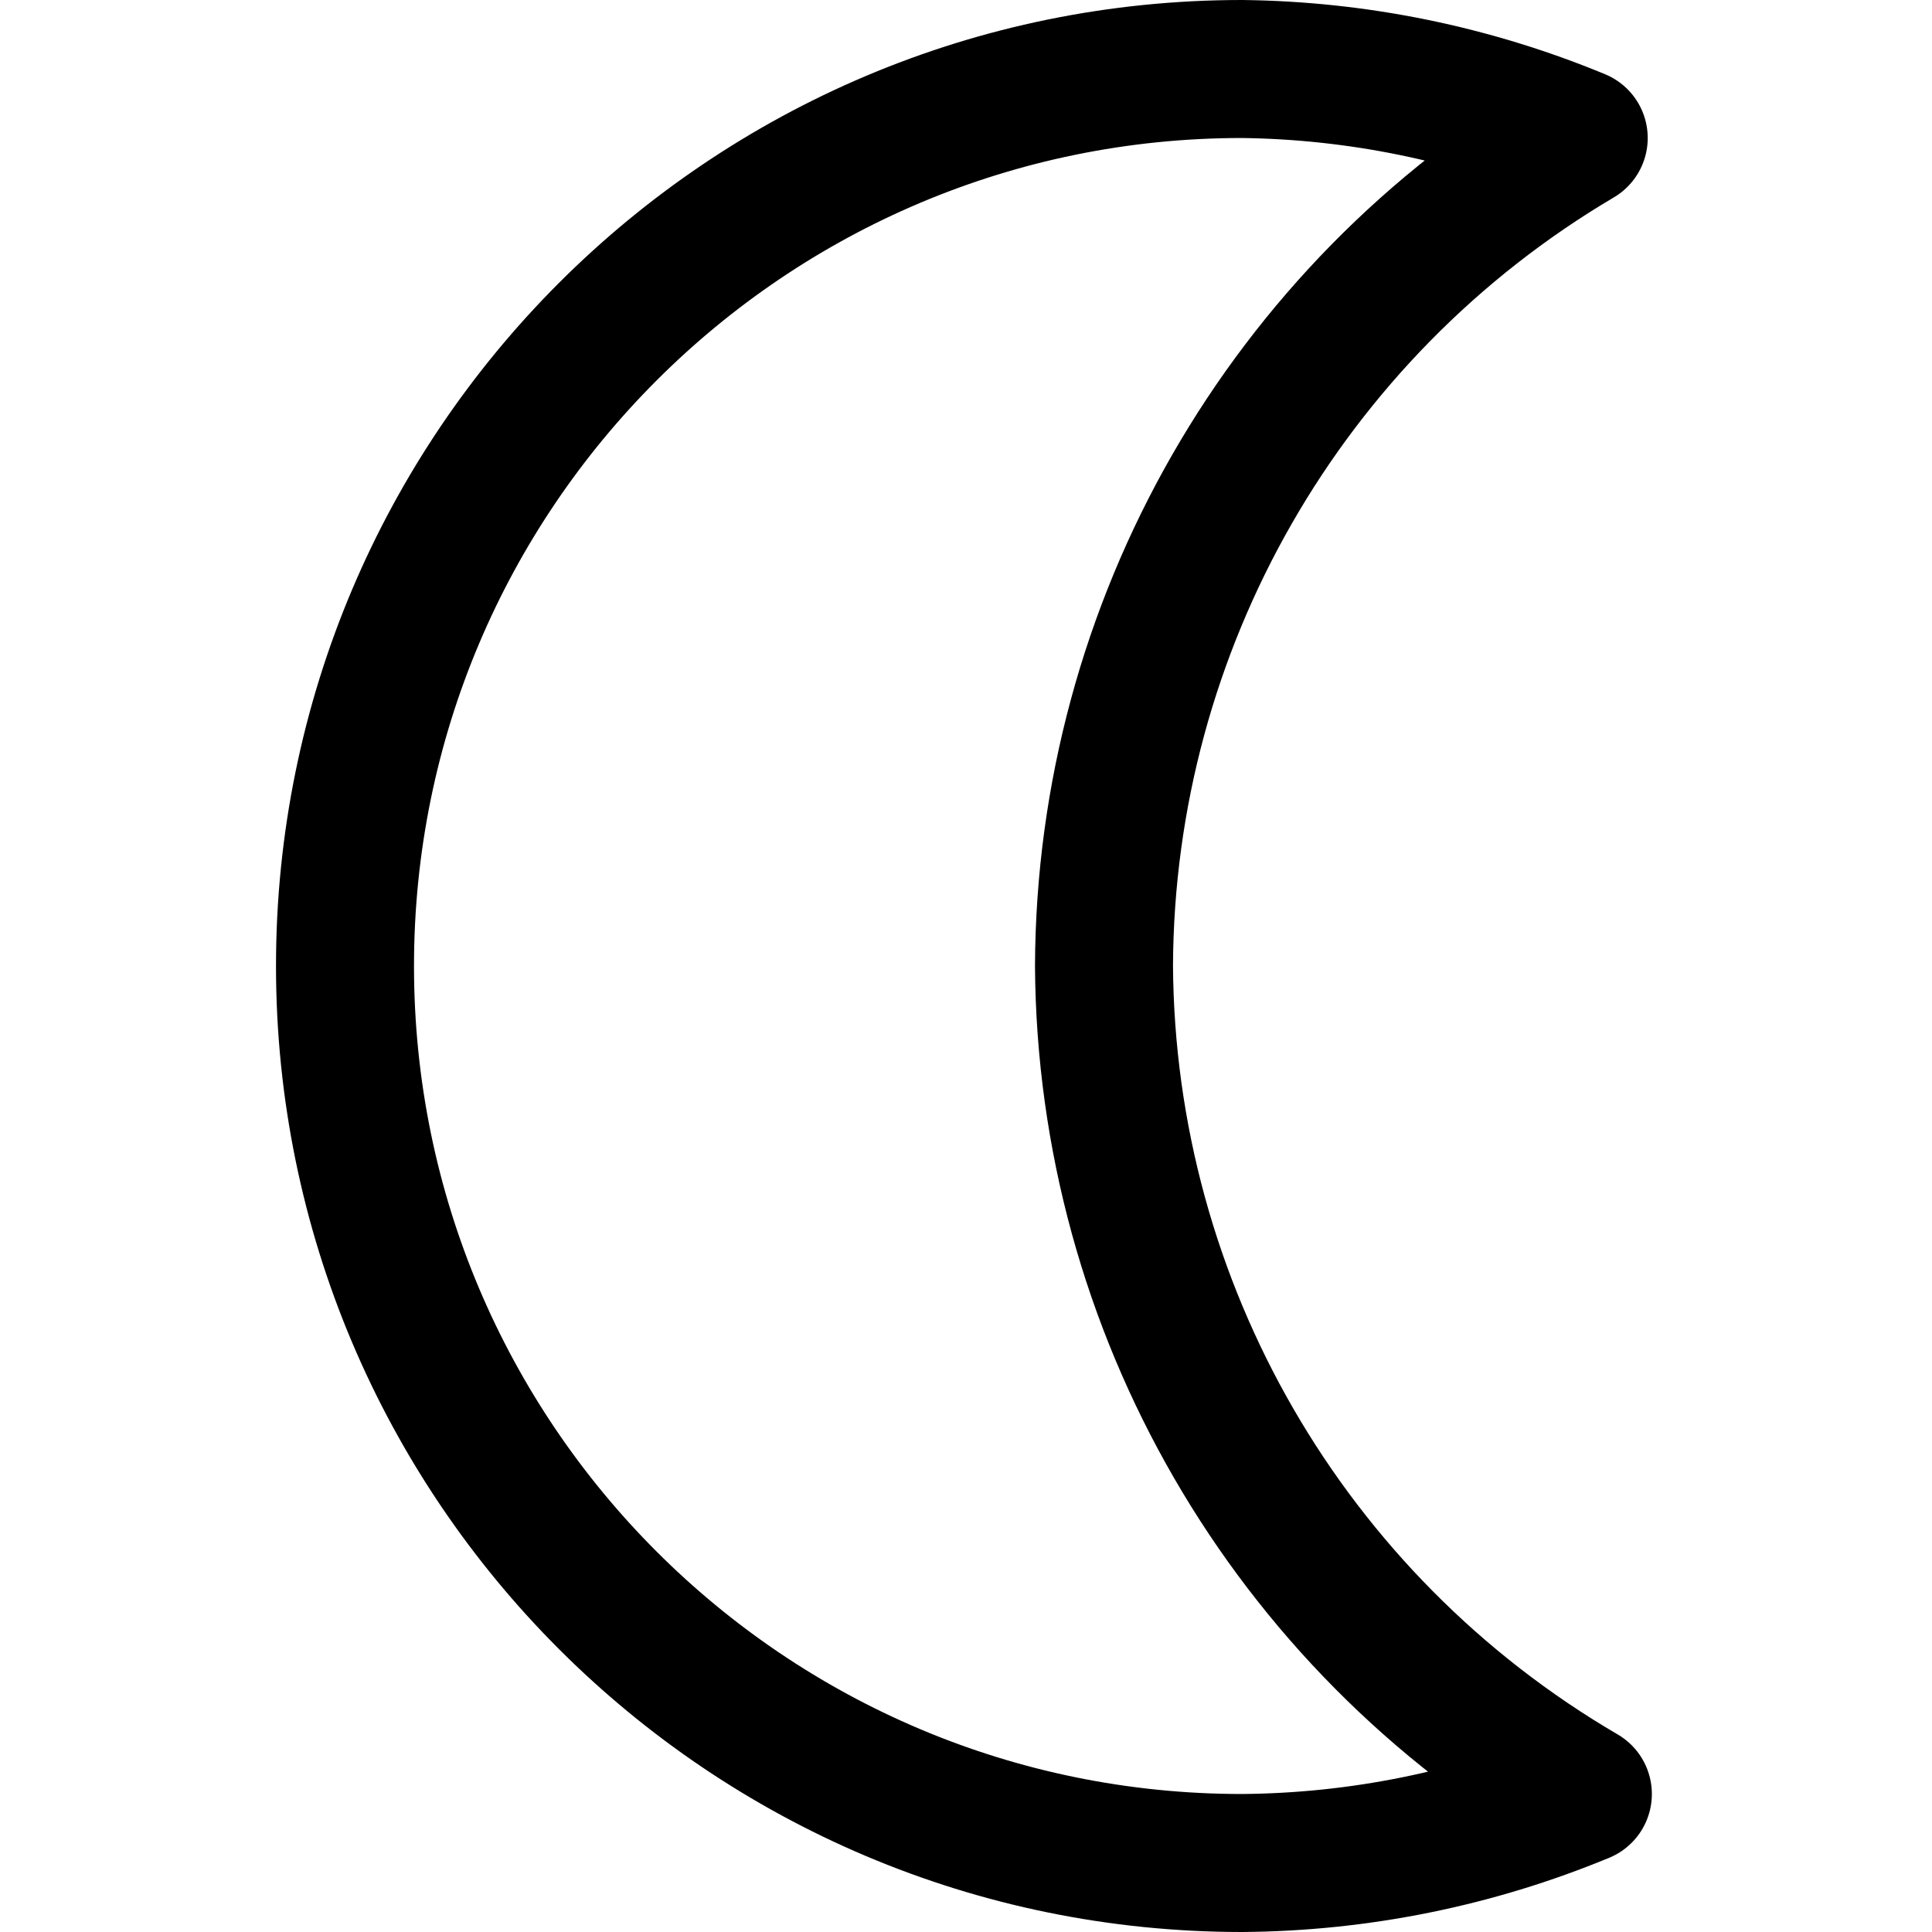
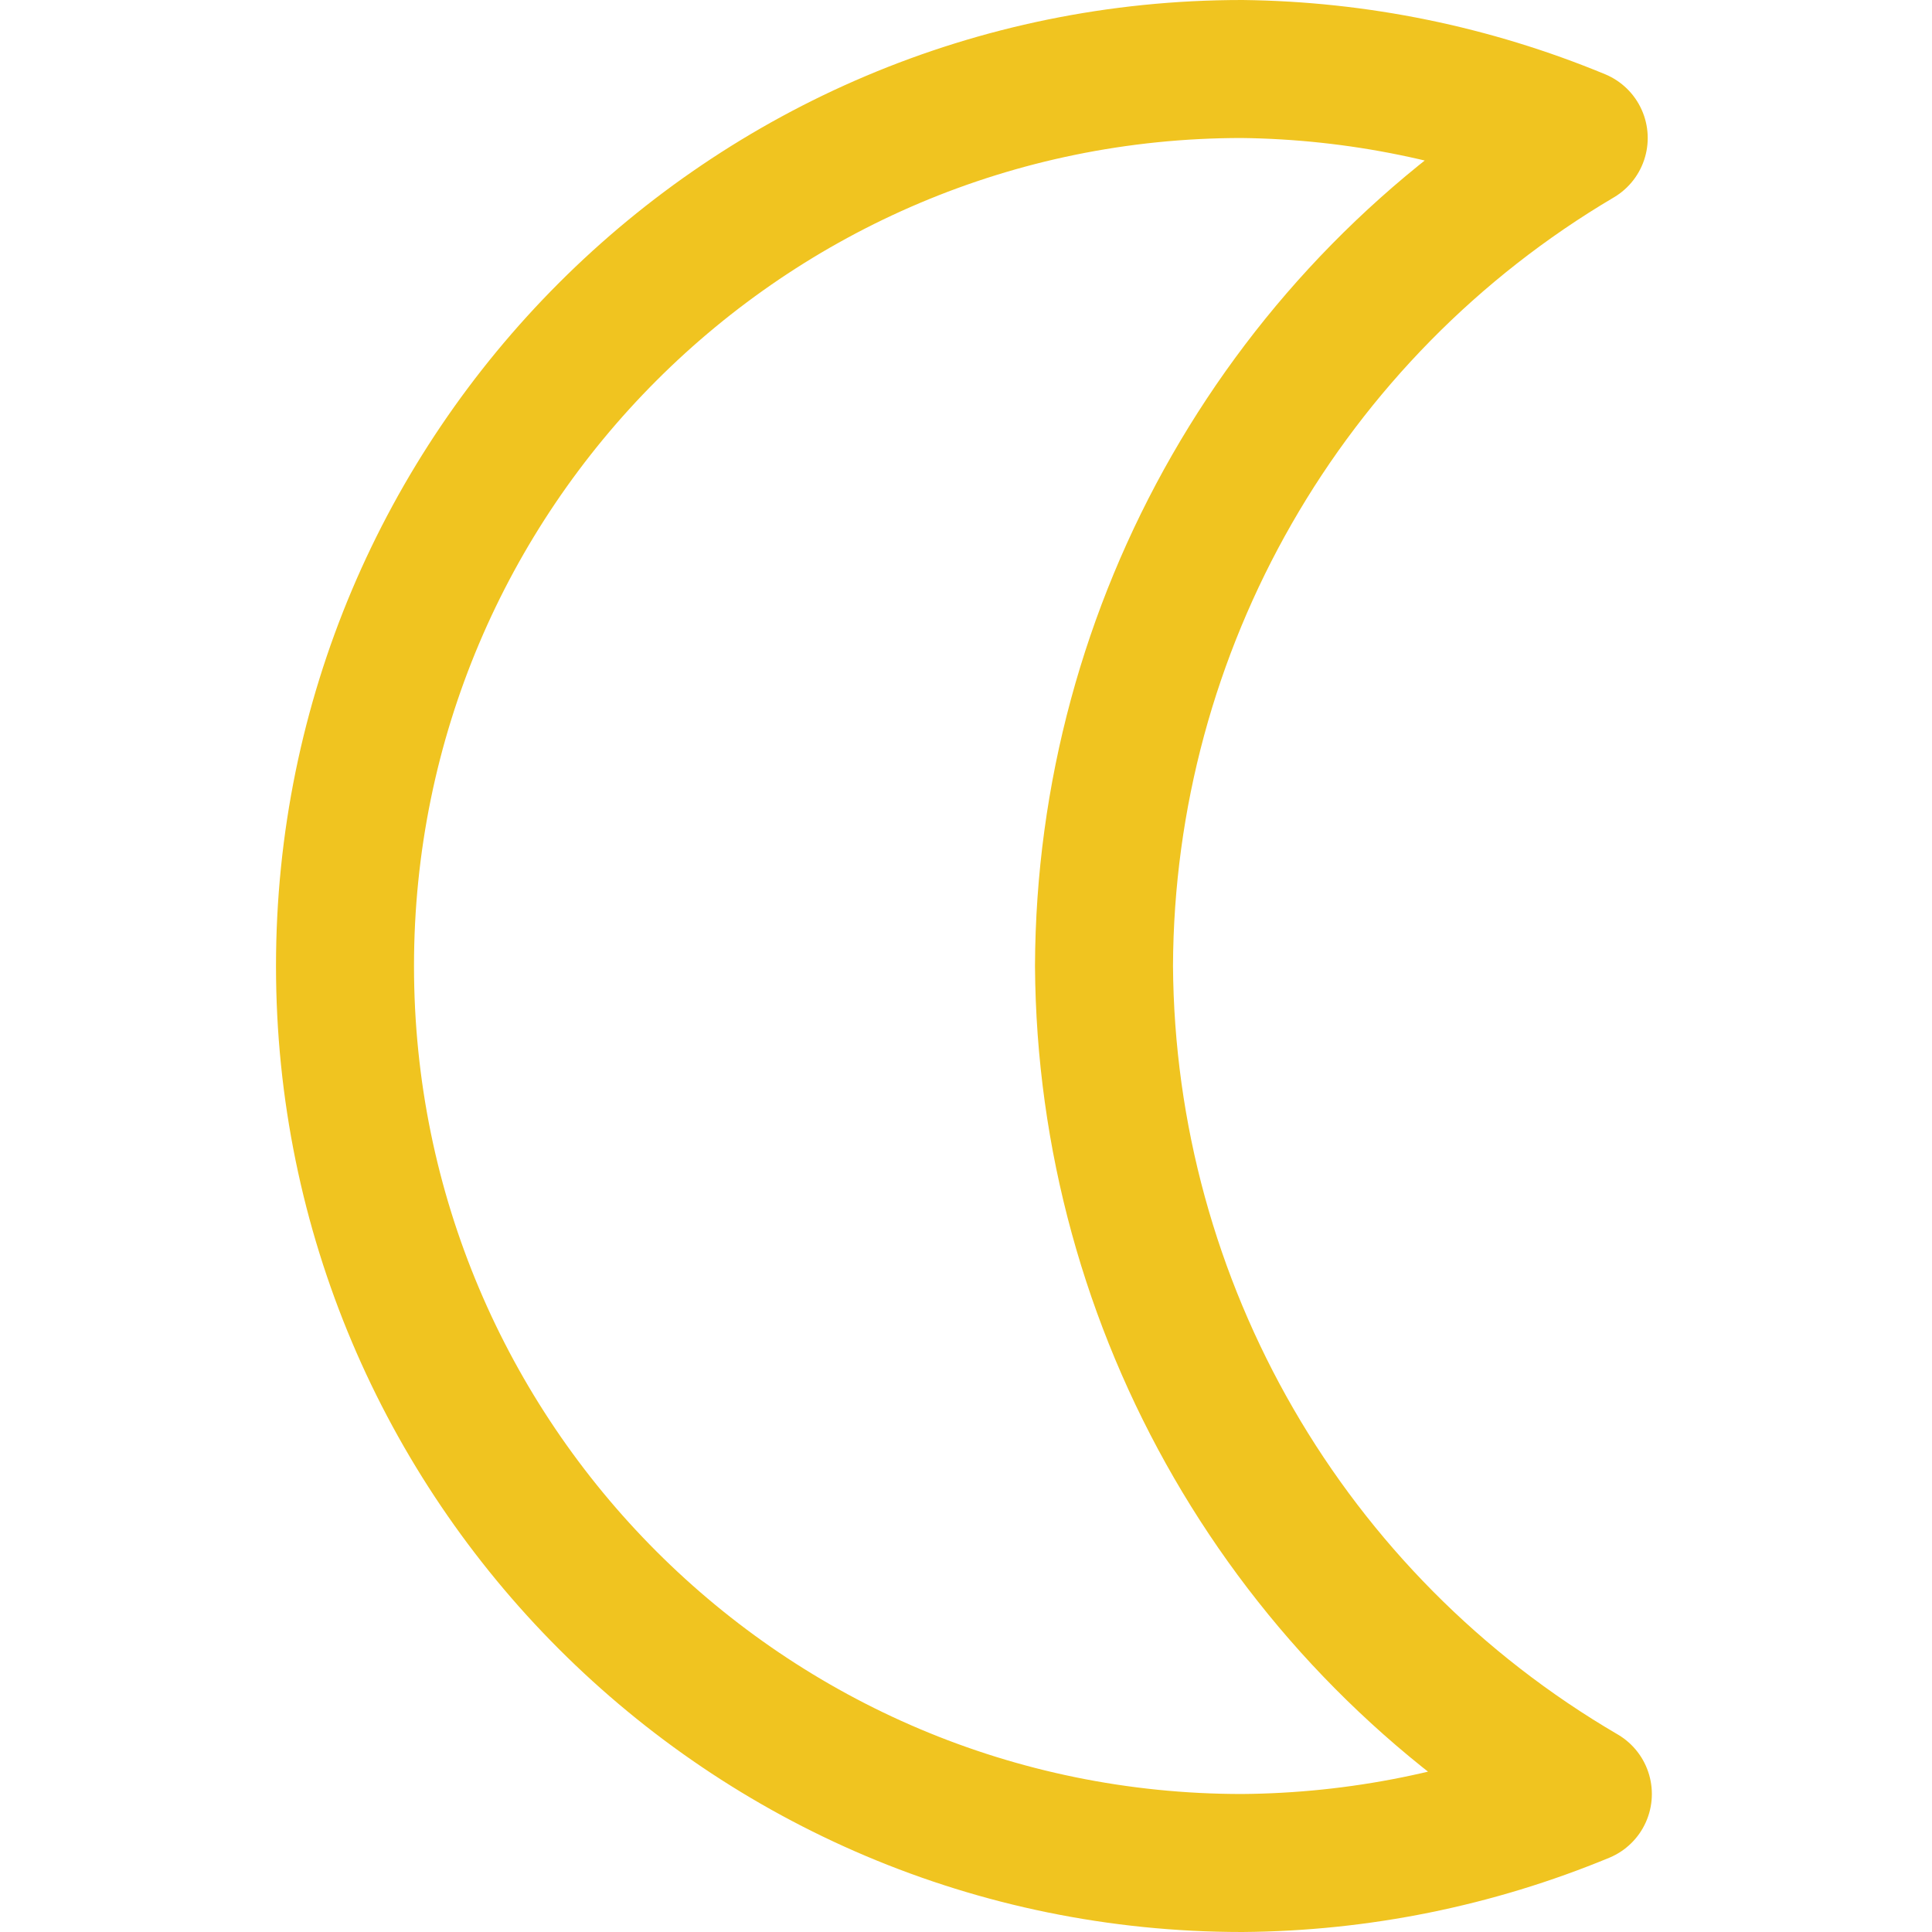
<svg xmlns="http://www.w3.org/2000/svg" fill="none" viewBox="0 0 14 14">
  <g id="waning-cresent-moon--night-new-moon-crescent-weather-time-waning">
-     <path id="Vector" stroke="#000000" stroke-linecap="round" stroke-linejoin="round" d="M8 7a7 7 0 0 1 3.44-6A6.58 6.58 0 0 0 9 .5a6.5 6.5 0 1 0 0 13 6.581 6.581 0 0 0 2.47-.5A7 7 0 0 1 8 7v0Z" />
+     <path id="Vector" stroke="#f0c420" stroke-linecap="round" stroke-linejoin="round" d="M8 7a7 7 0 0 1 3.44-6A6.58 6.58 0 0 0 9 .5a6.5 6.5 0 1 0 0 13 6.581 6.581 0 0 0 2.47-.5A7 7 0 0 1 8 7v0Z" />
  </g>
</svg>
